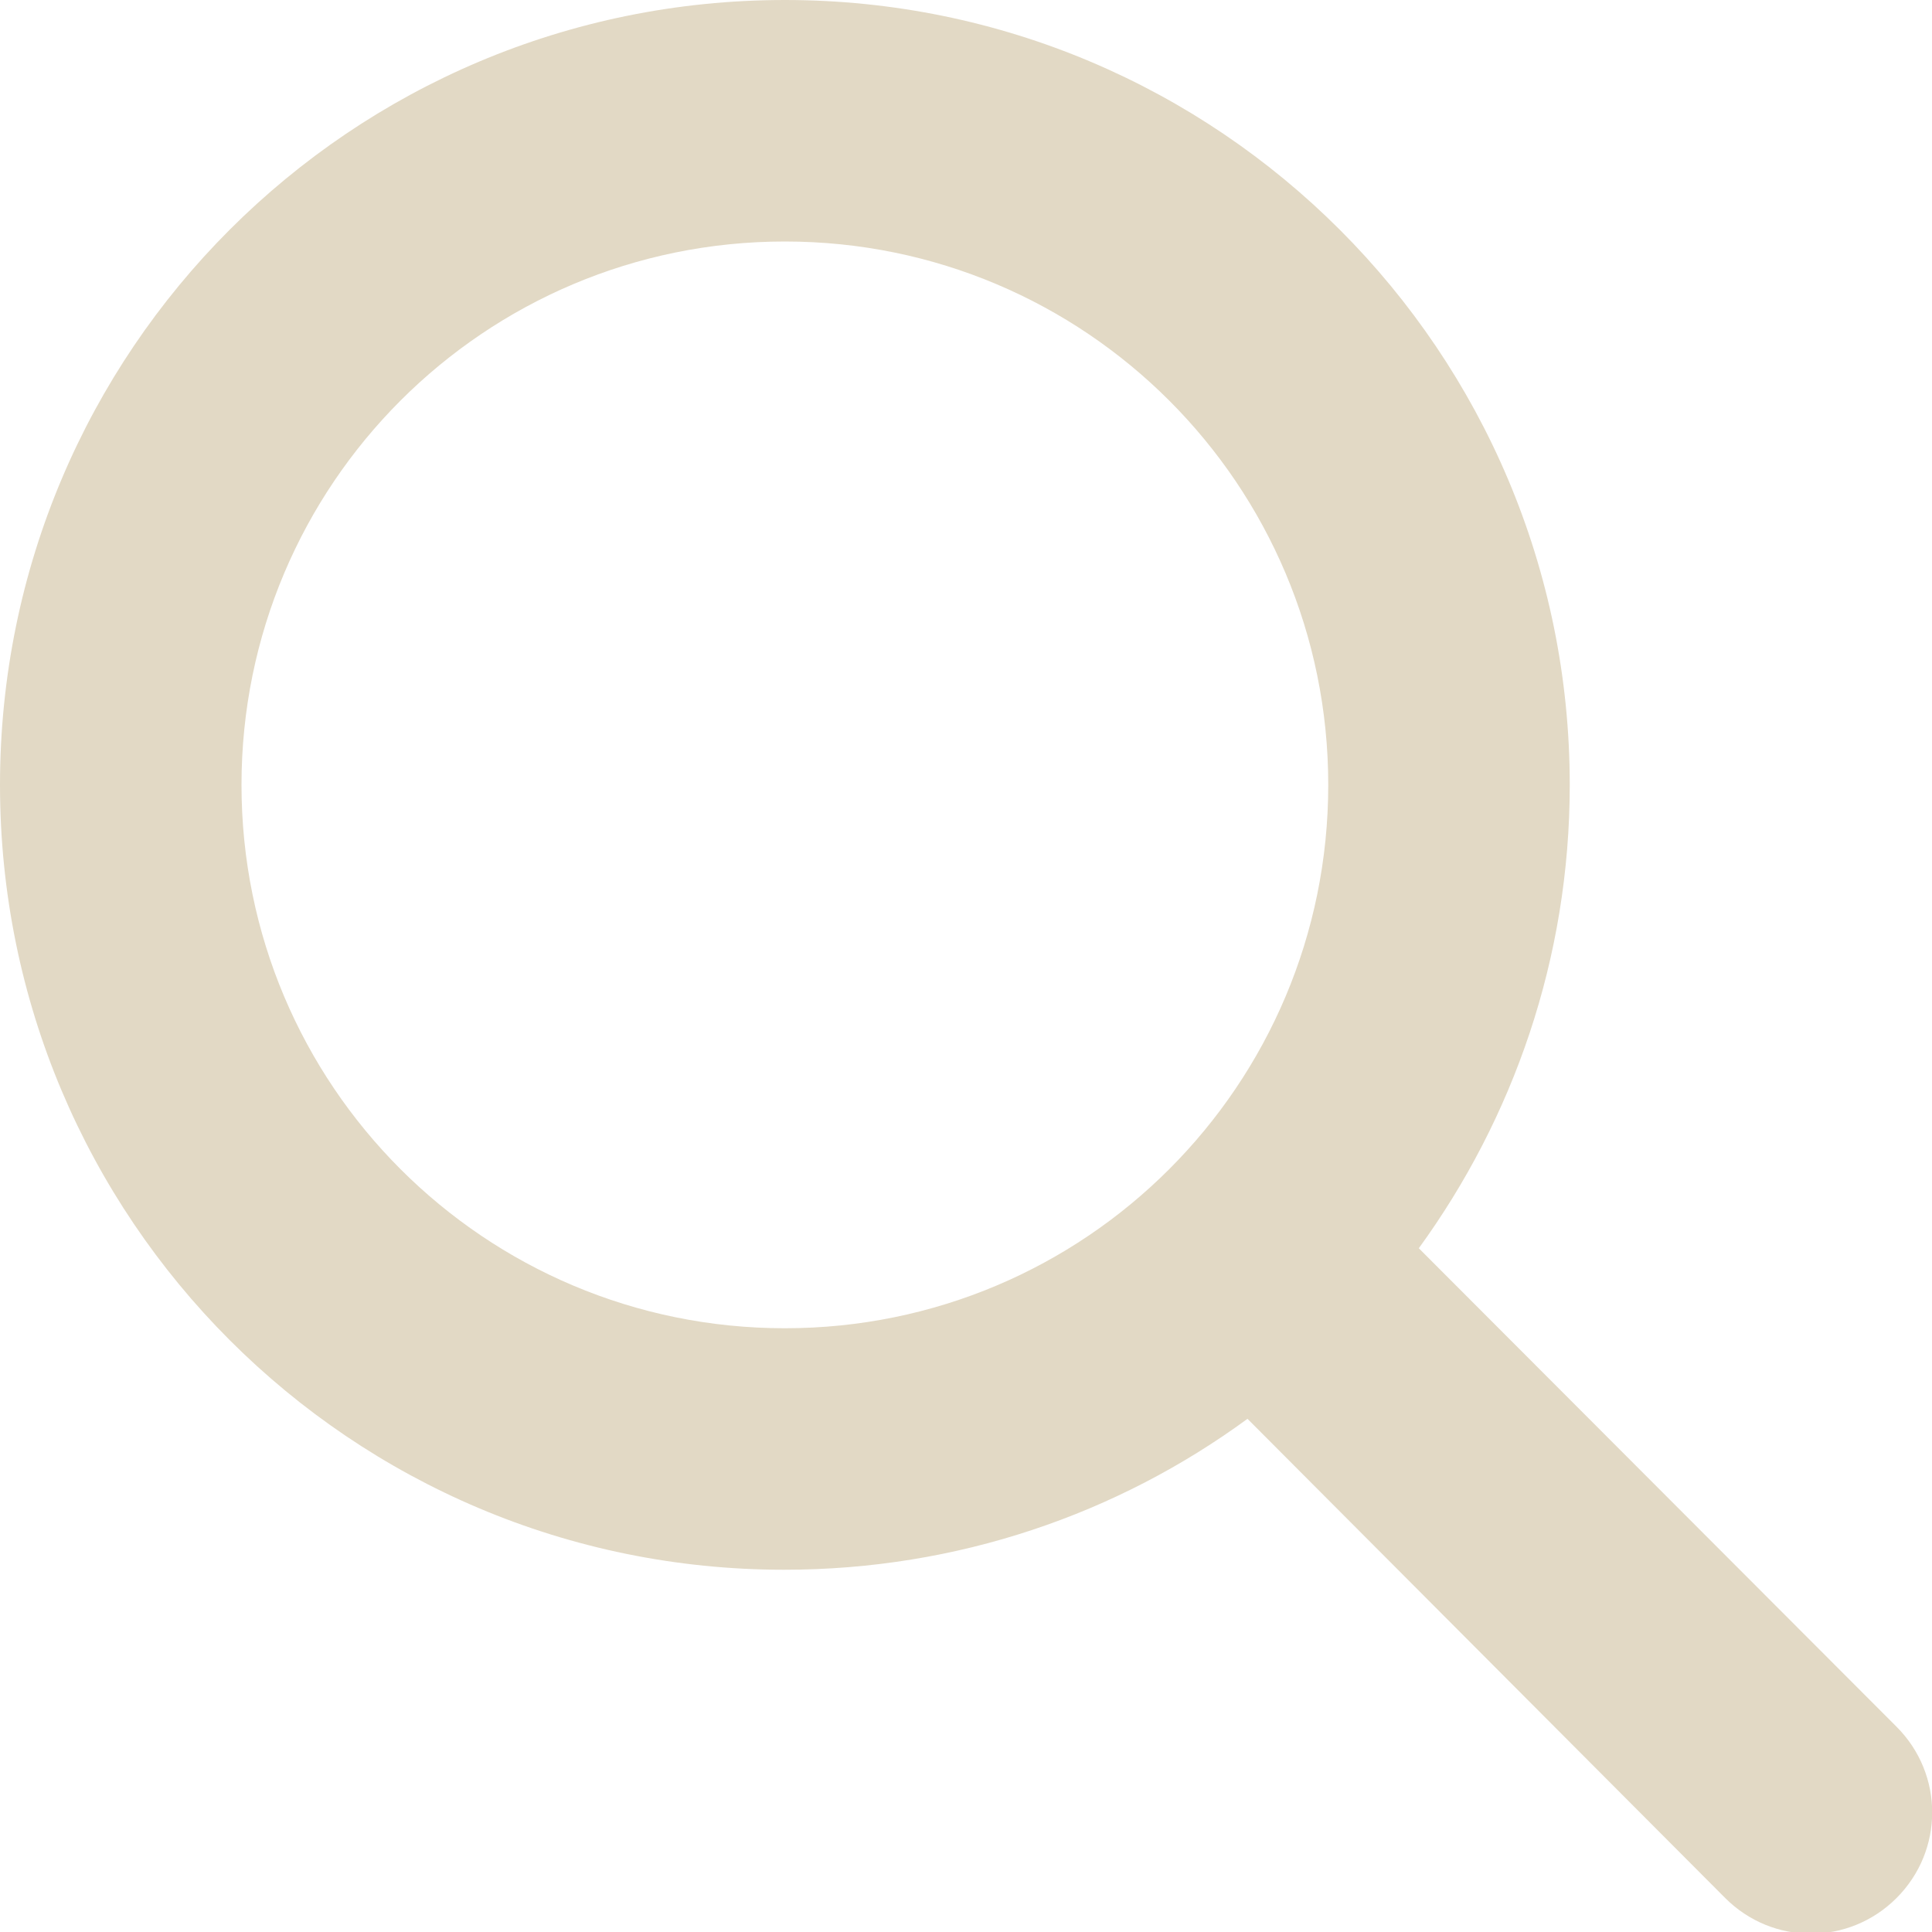
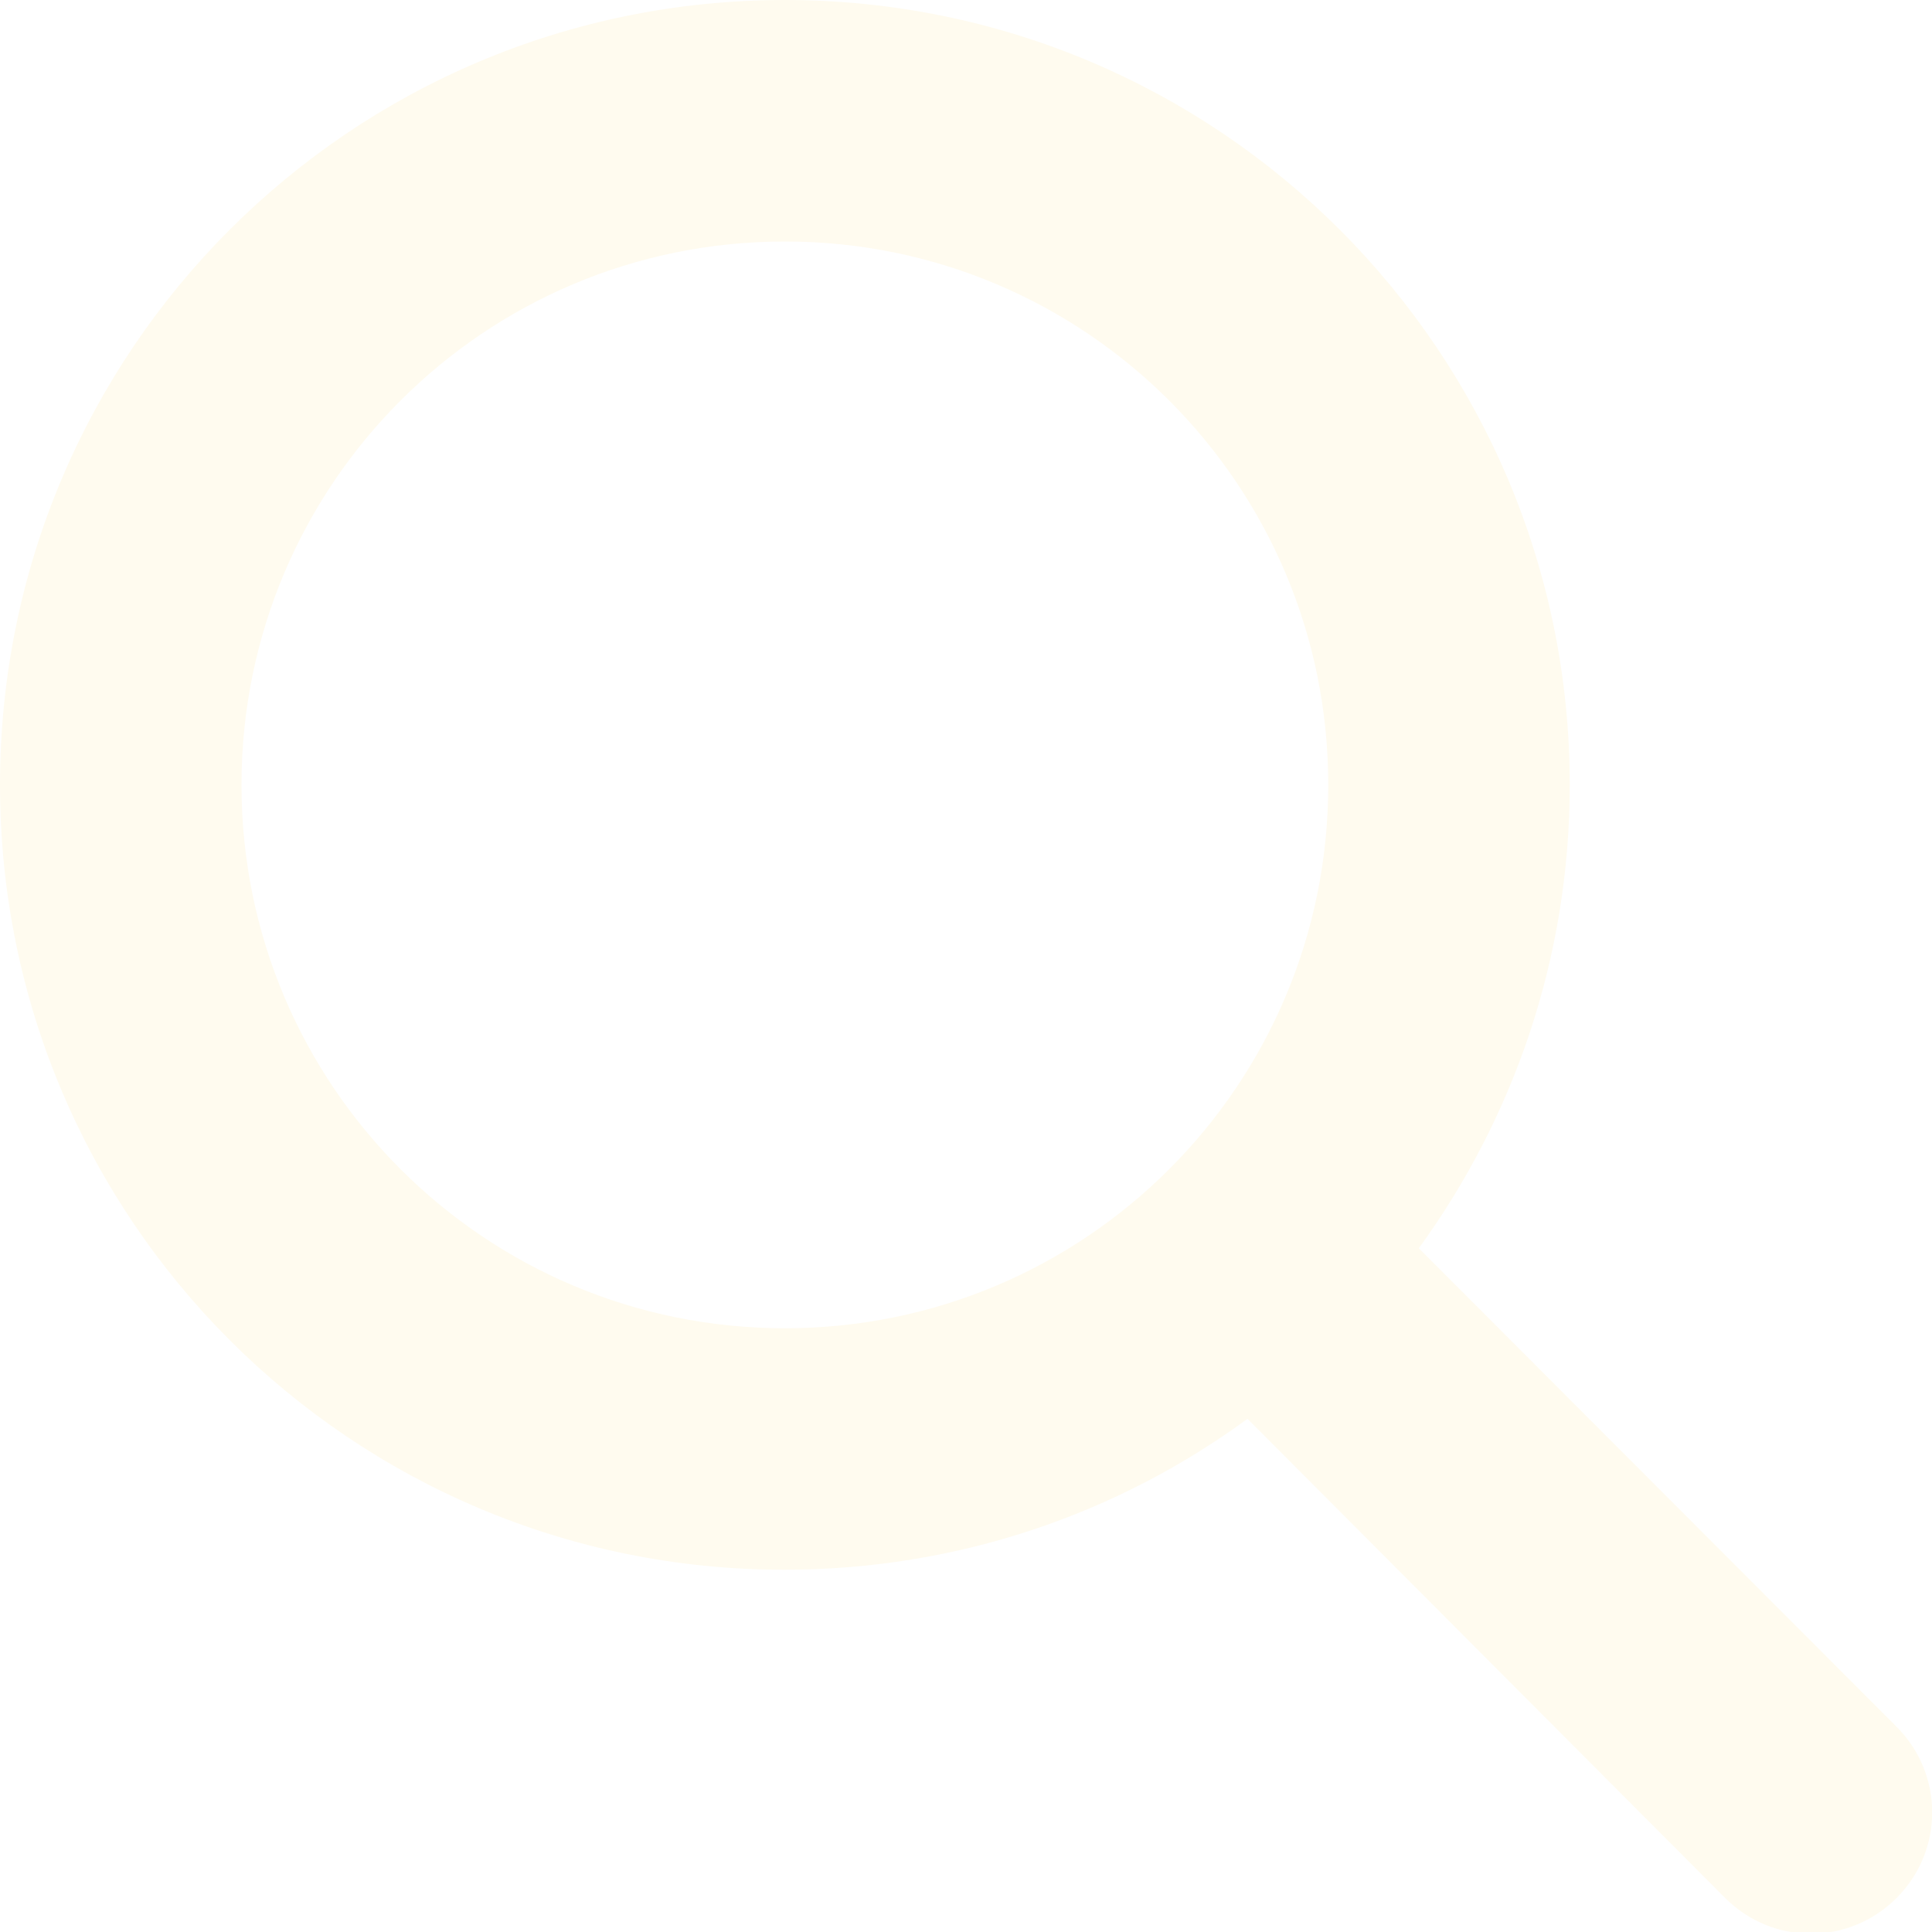
<svg xmlns="http://www.w3.org/2000/svg" version="1.1" id="Слой_1" x="0px" y="0px" viewBox="0 0 256 256" style="enable-background:new 0 0 256 256;" xml:space="preserve">
  <style type="text/css">
- 	.st0{fill:#E2D9C5;}
+ 	.st0{fill:#FFFBEF;}
</style>
  <path class="st0" d="M208,104c0,23-7.5,44.2-20,61.4l63.3,63.4c6.3,6.3,6.3,16.4,0,22.7s-16.4,6.3-22.7,0L165.3,188  c-17.2,12.6-38.4,20-61.4,20C46.5,208,0,161.5,0,104S46.5,0,104,0S208,46.6,208,104z M104,176c39.8,0,72-32.2,72-72s-32.2-72-72-72  s-72,32.2-72,72S64.2,176,104,176z" />
</svg>
